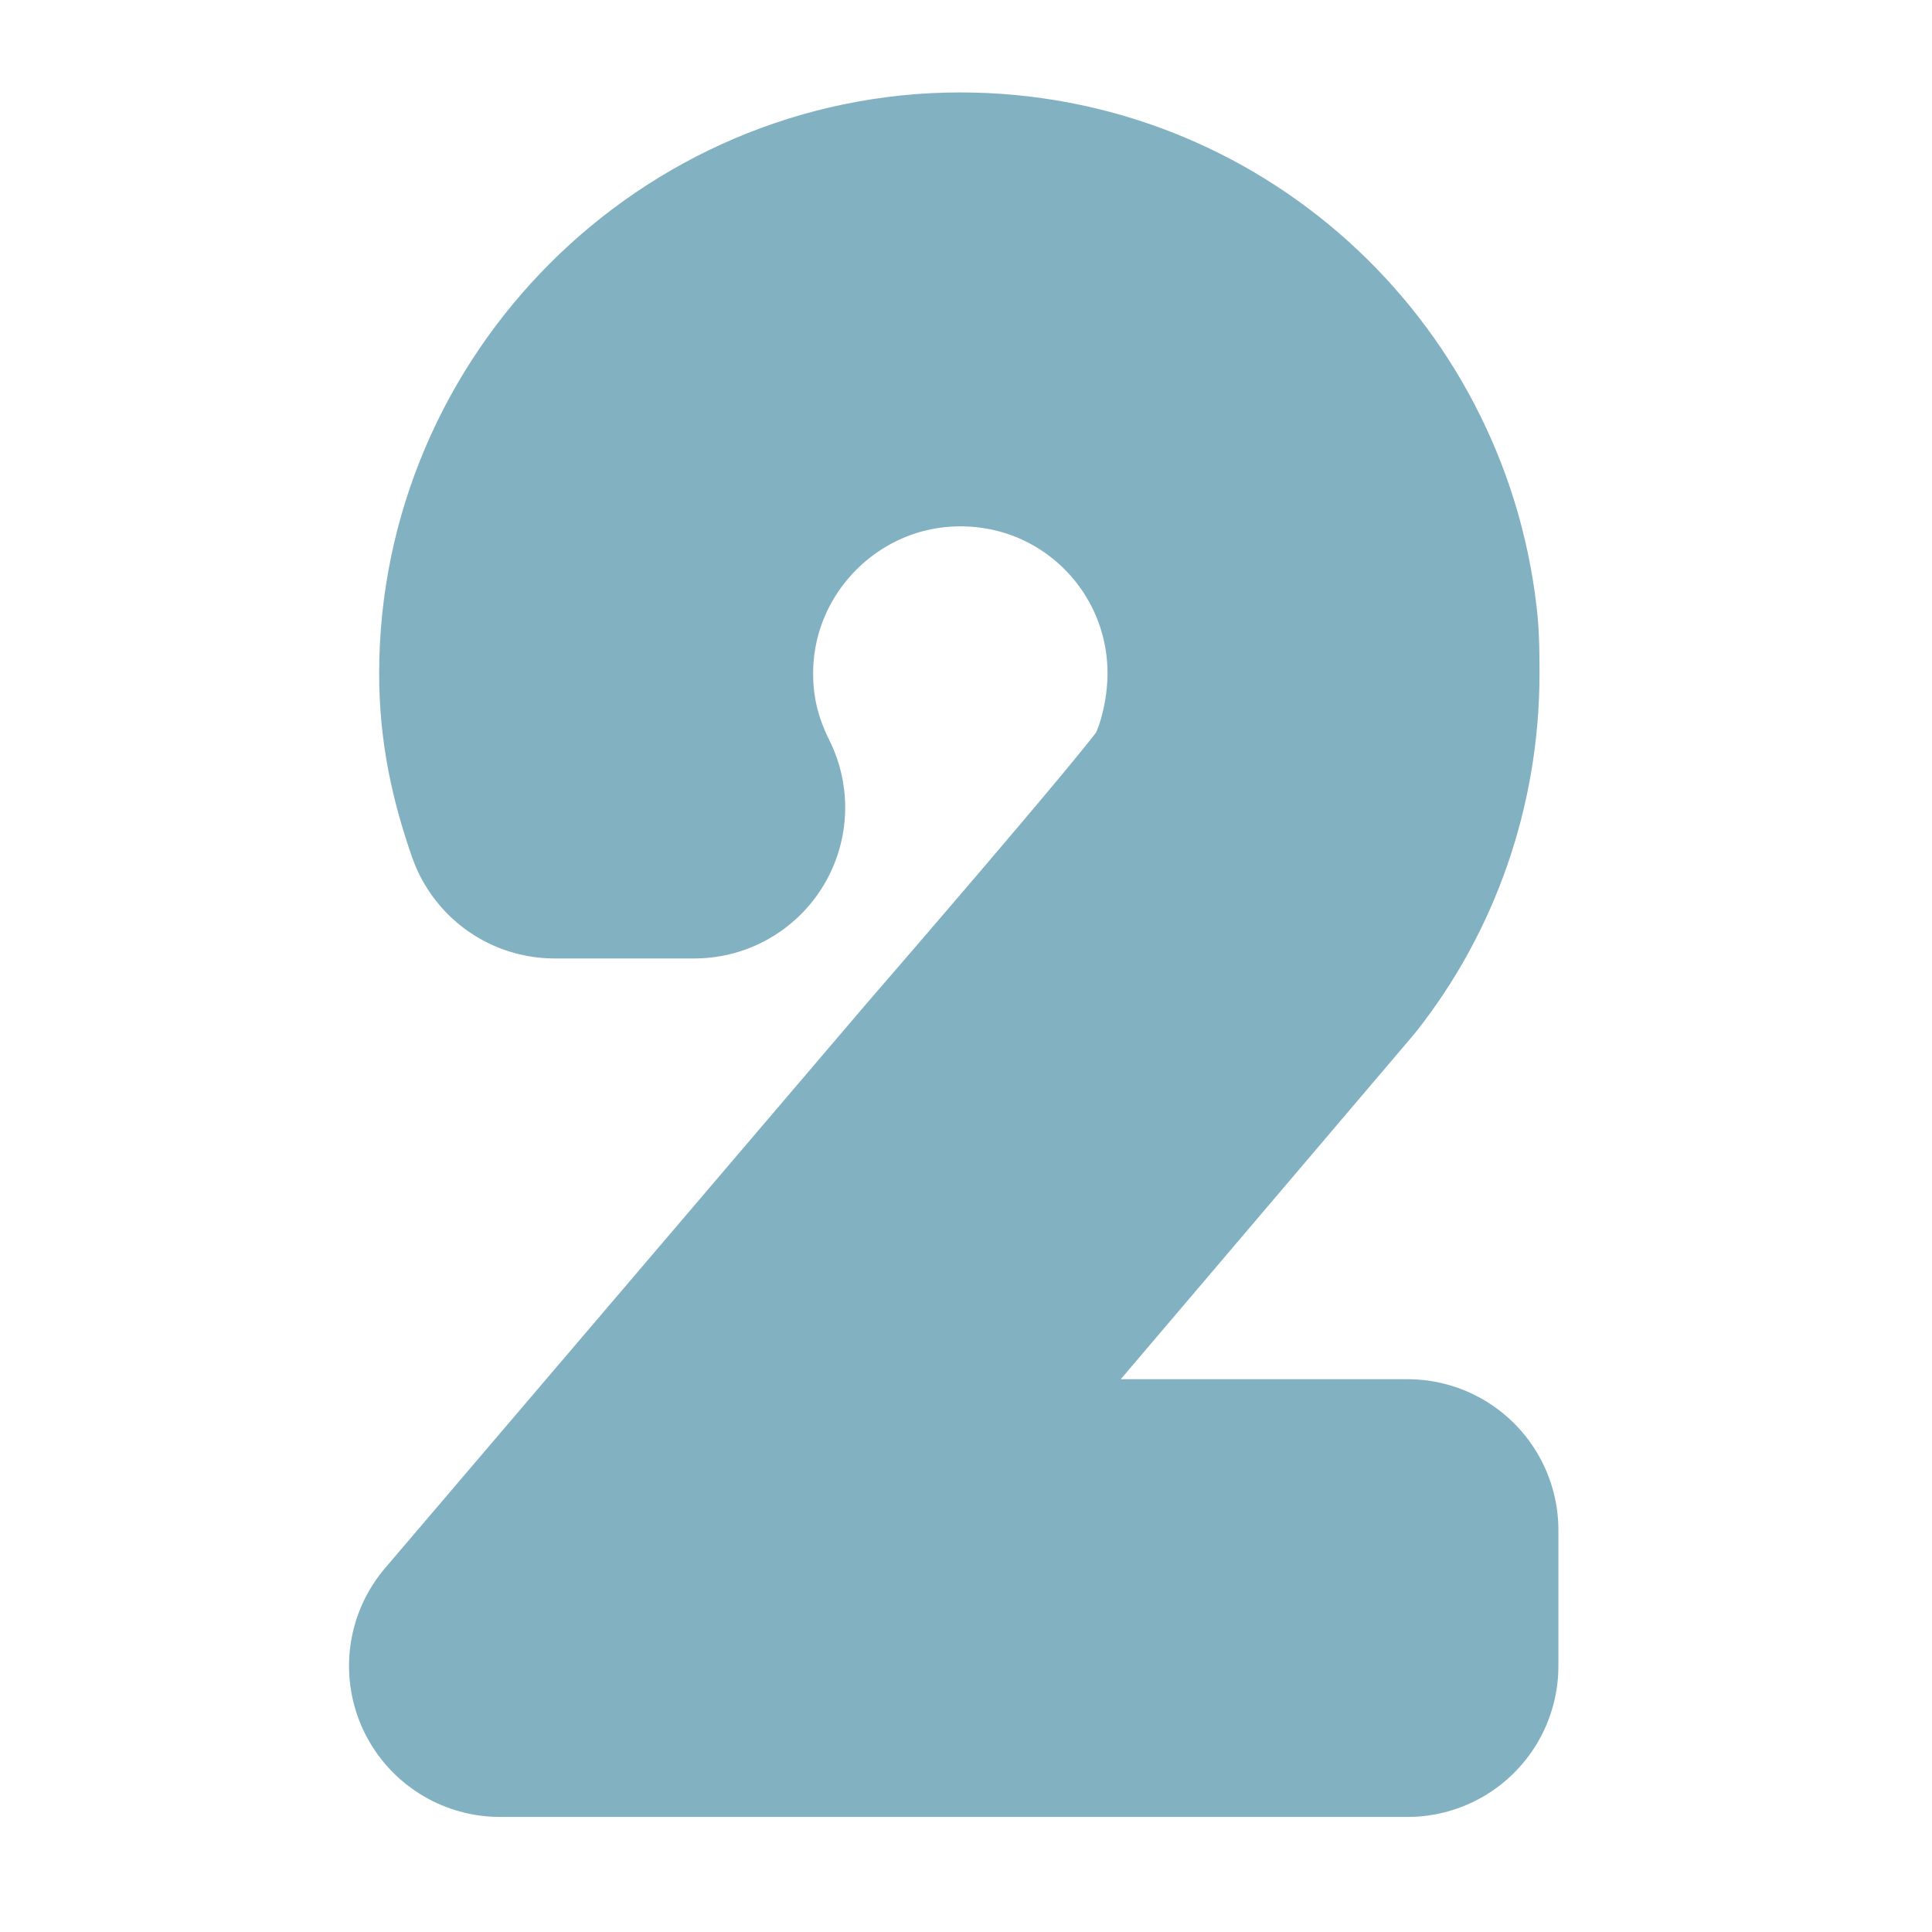
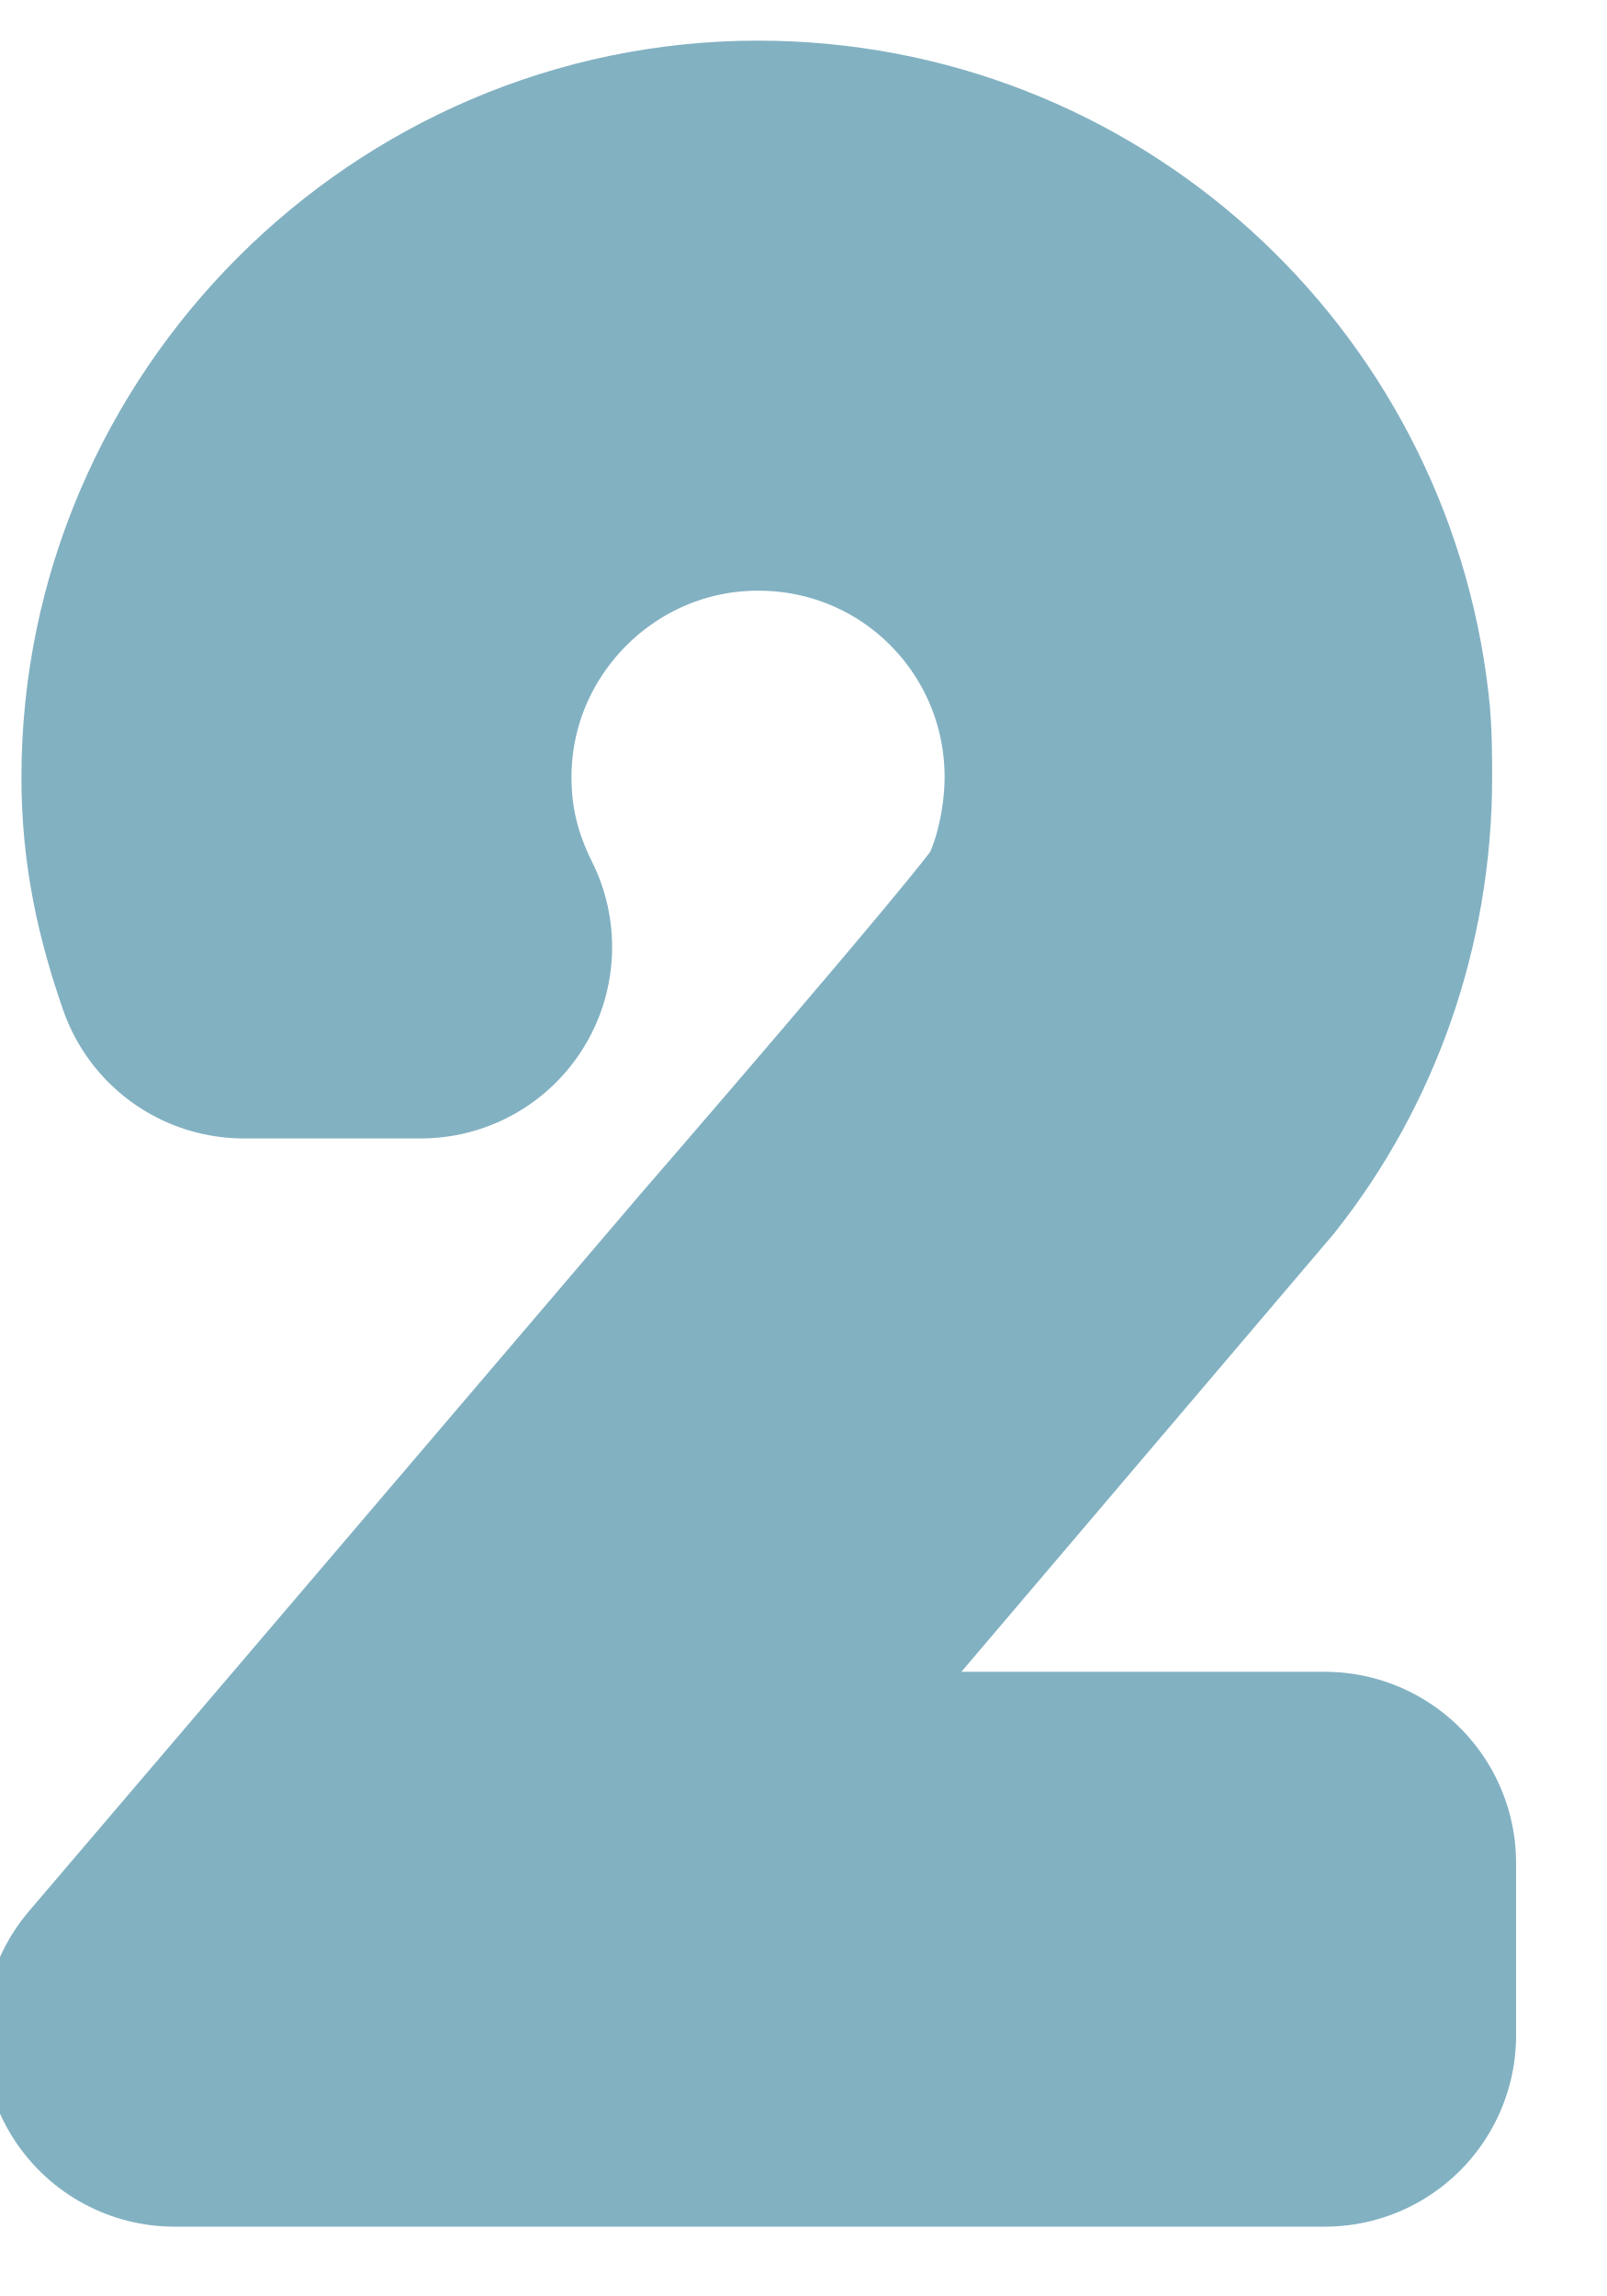
- <svg xmlns="http://www.w3.org/2000/svg" fill="#82b1c2" viewBox="-7 -2 32 32" version="1.1">
+ <svg xmlns="http://www.w3.org/2000/svg" fill="#82b1c2" viewBox="-1 -1 21 30" version="1.1">
  <path stroke-linecap="round" stroke-width="5" stroke-linejoin="round" stroke="#82b1c2" d="M14.5 13.531l-8.344 9.813h10.156v2.25h-15.031l7.969-9.344s3.656-4.219 4-4.75 0.594-1.469 0.594-2.344c0-2.719-2.188-4.938-4.938-4.938-2.719 0-4.938 2.219-4.938 4.938 0 0.813 0.188 1.531 0.531 2.219h-2.313c-0.25-0.719-0.406-1.406-0.406-2.219 0-3.906 3.219-7.125 7.125-7.125 3.656 0 6.656 2.75 7.063 6.313 0.031 0.25 0.031 0.563 0.031 0.813 0 1.656-0.563 3.188-1.5 4.375z" />
</svg>
